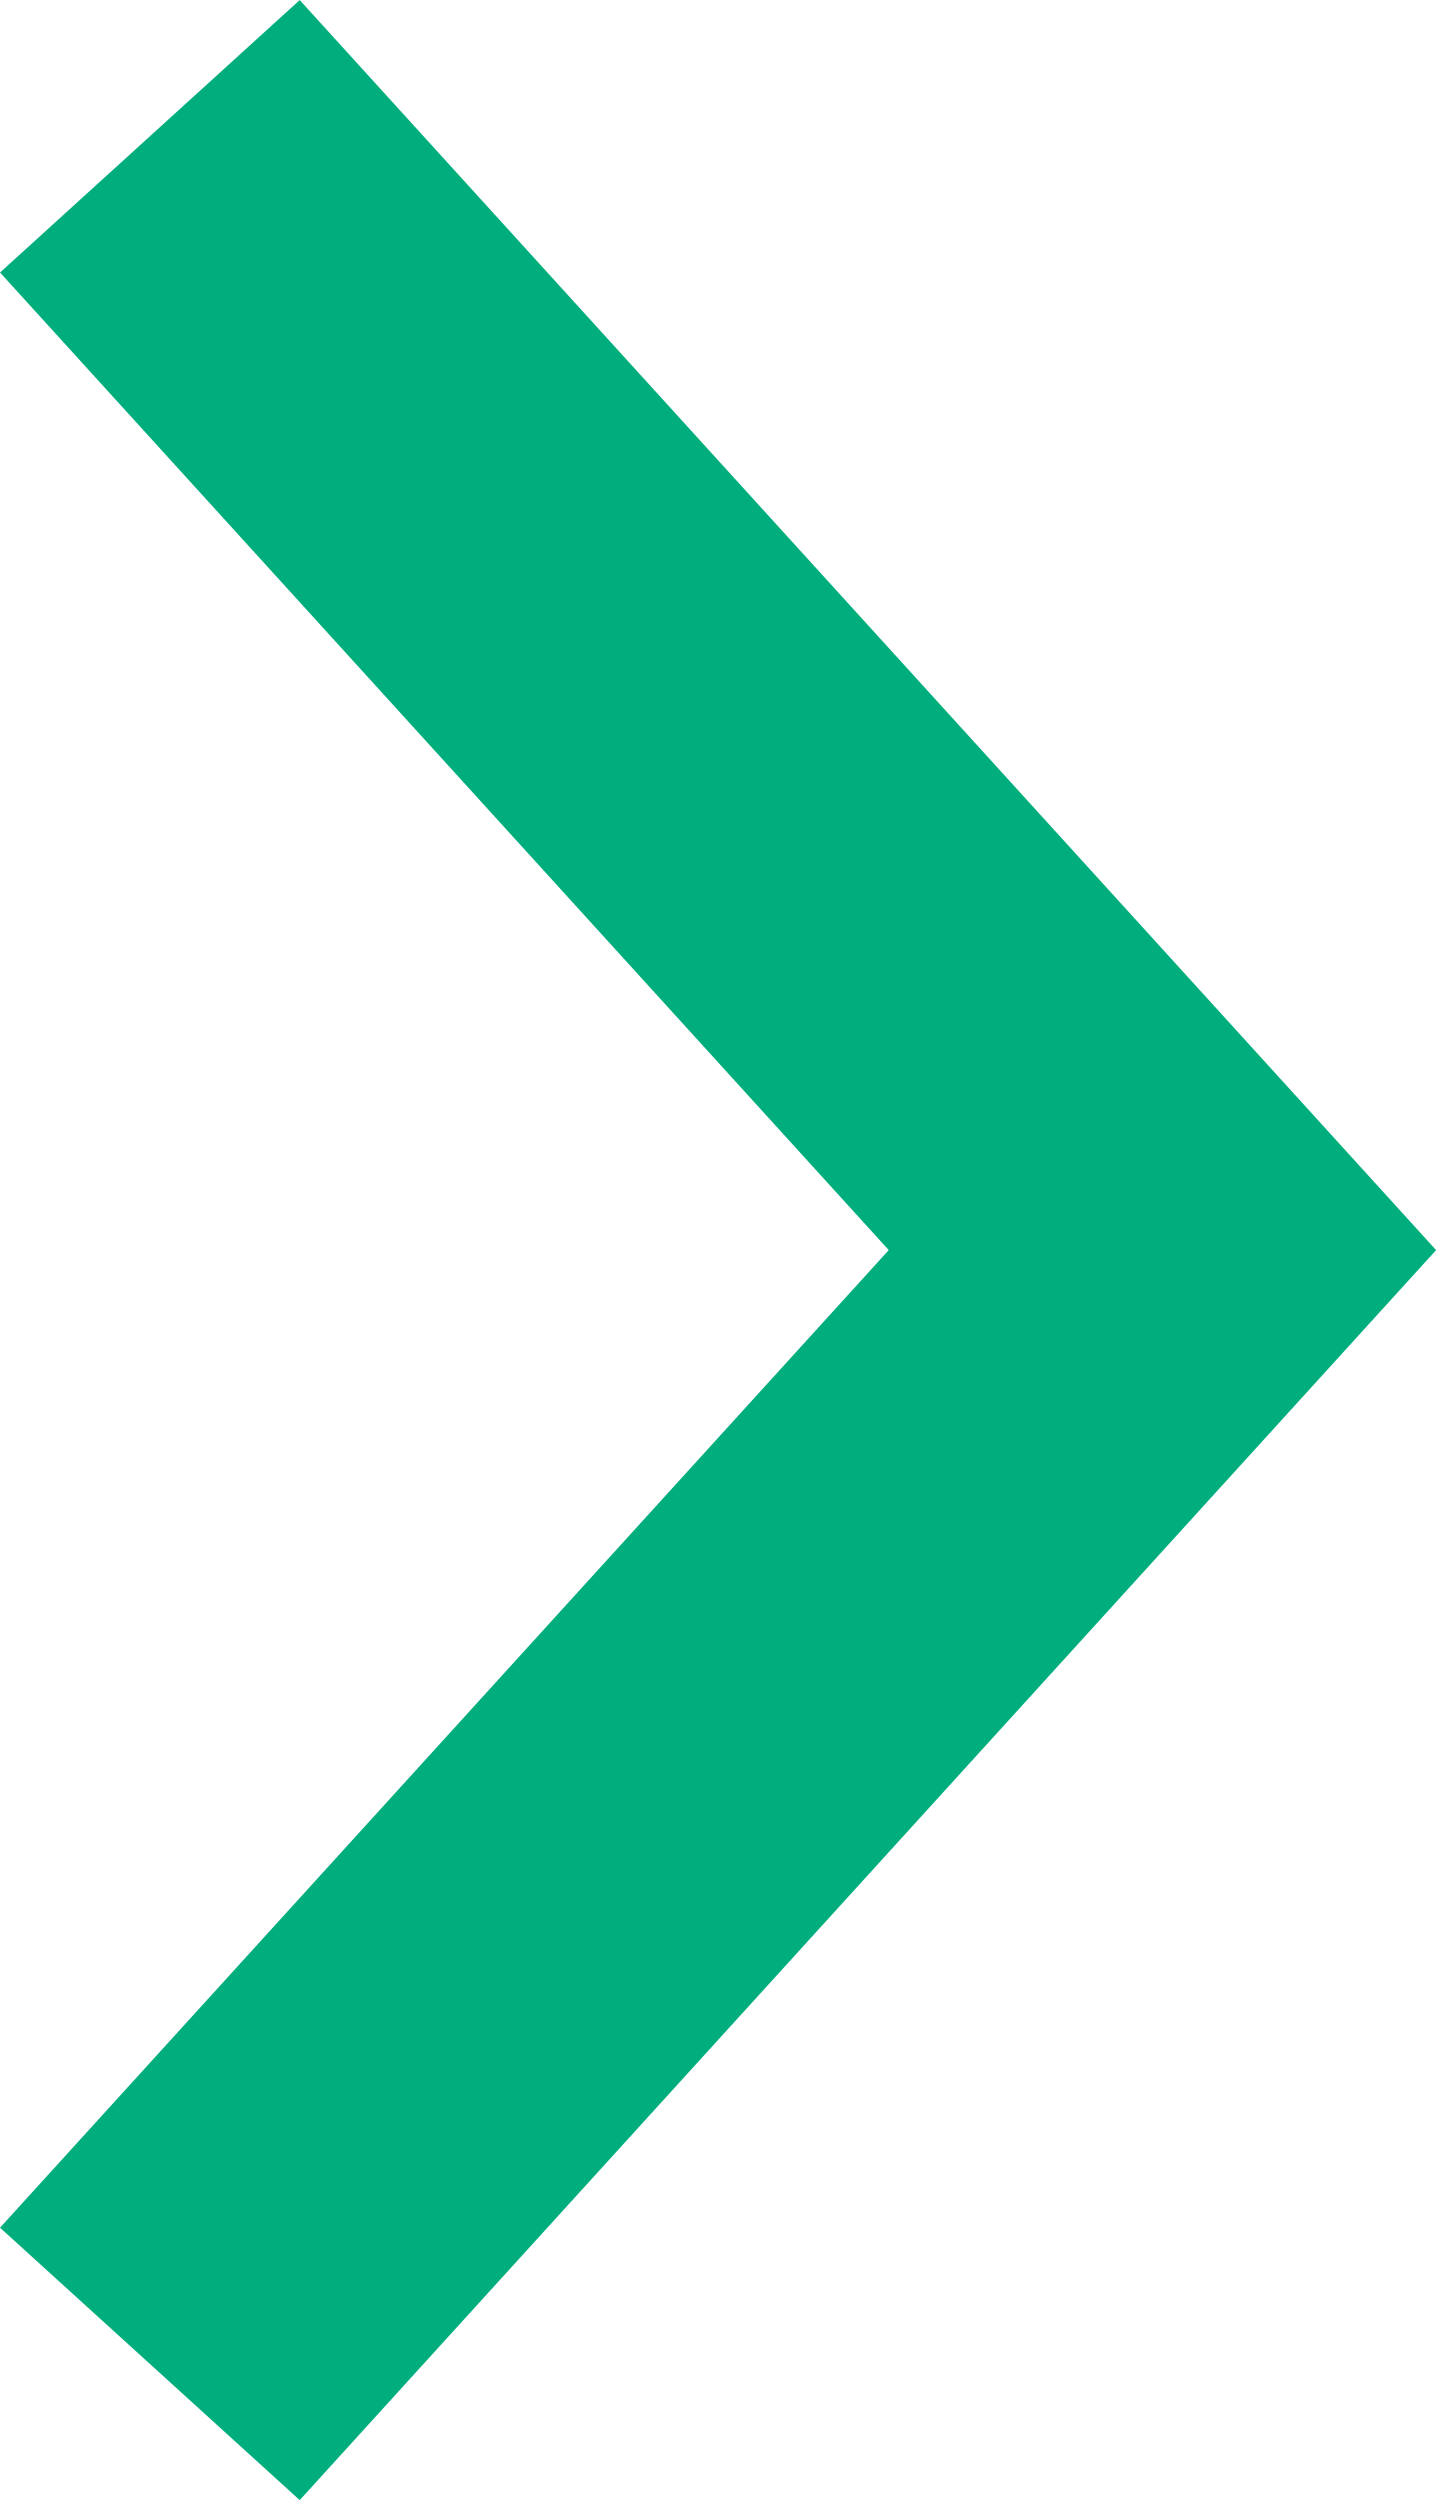
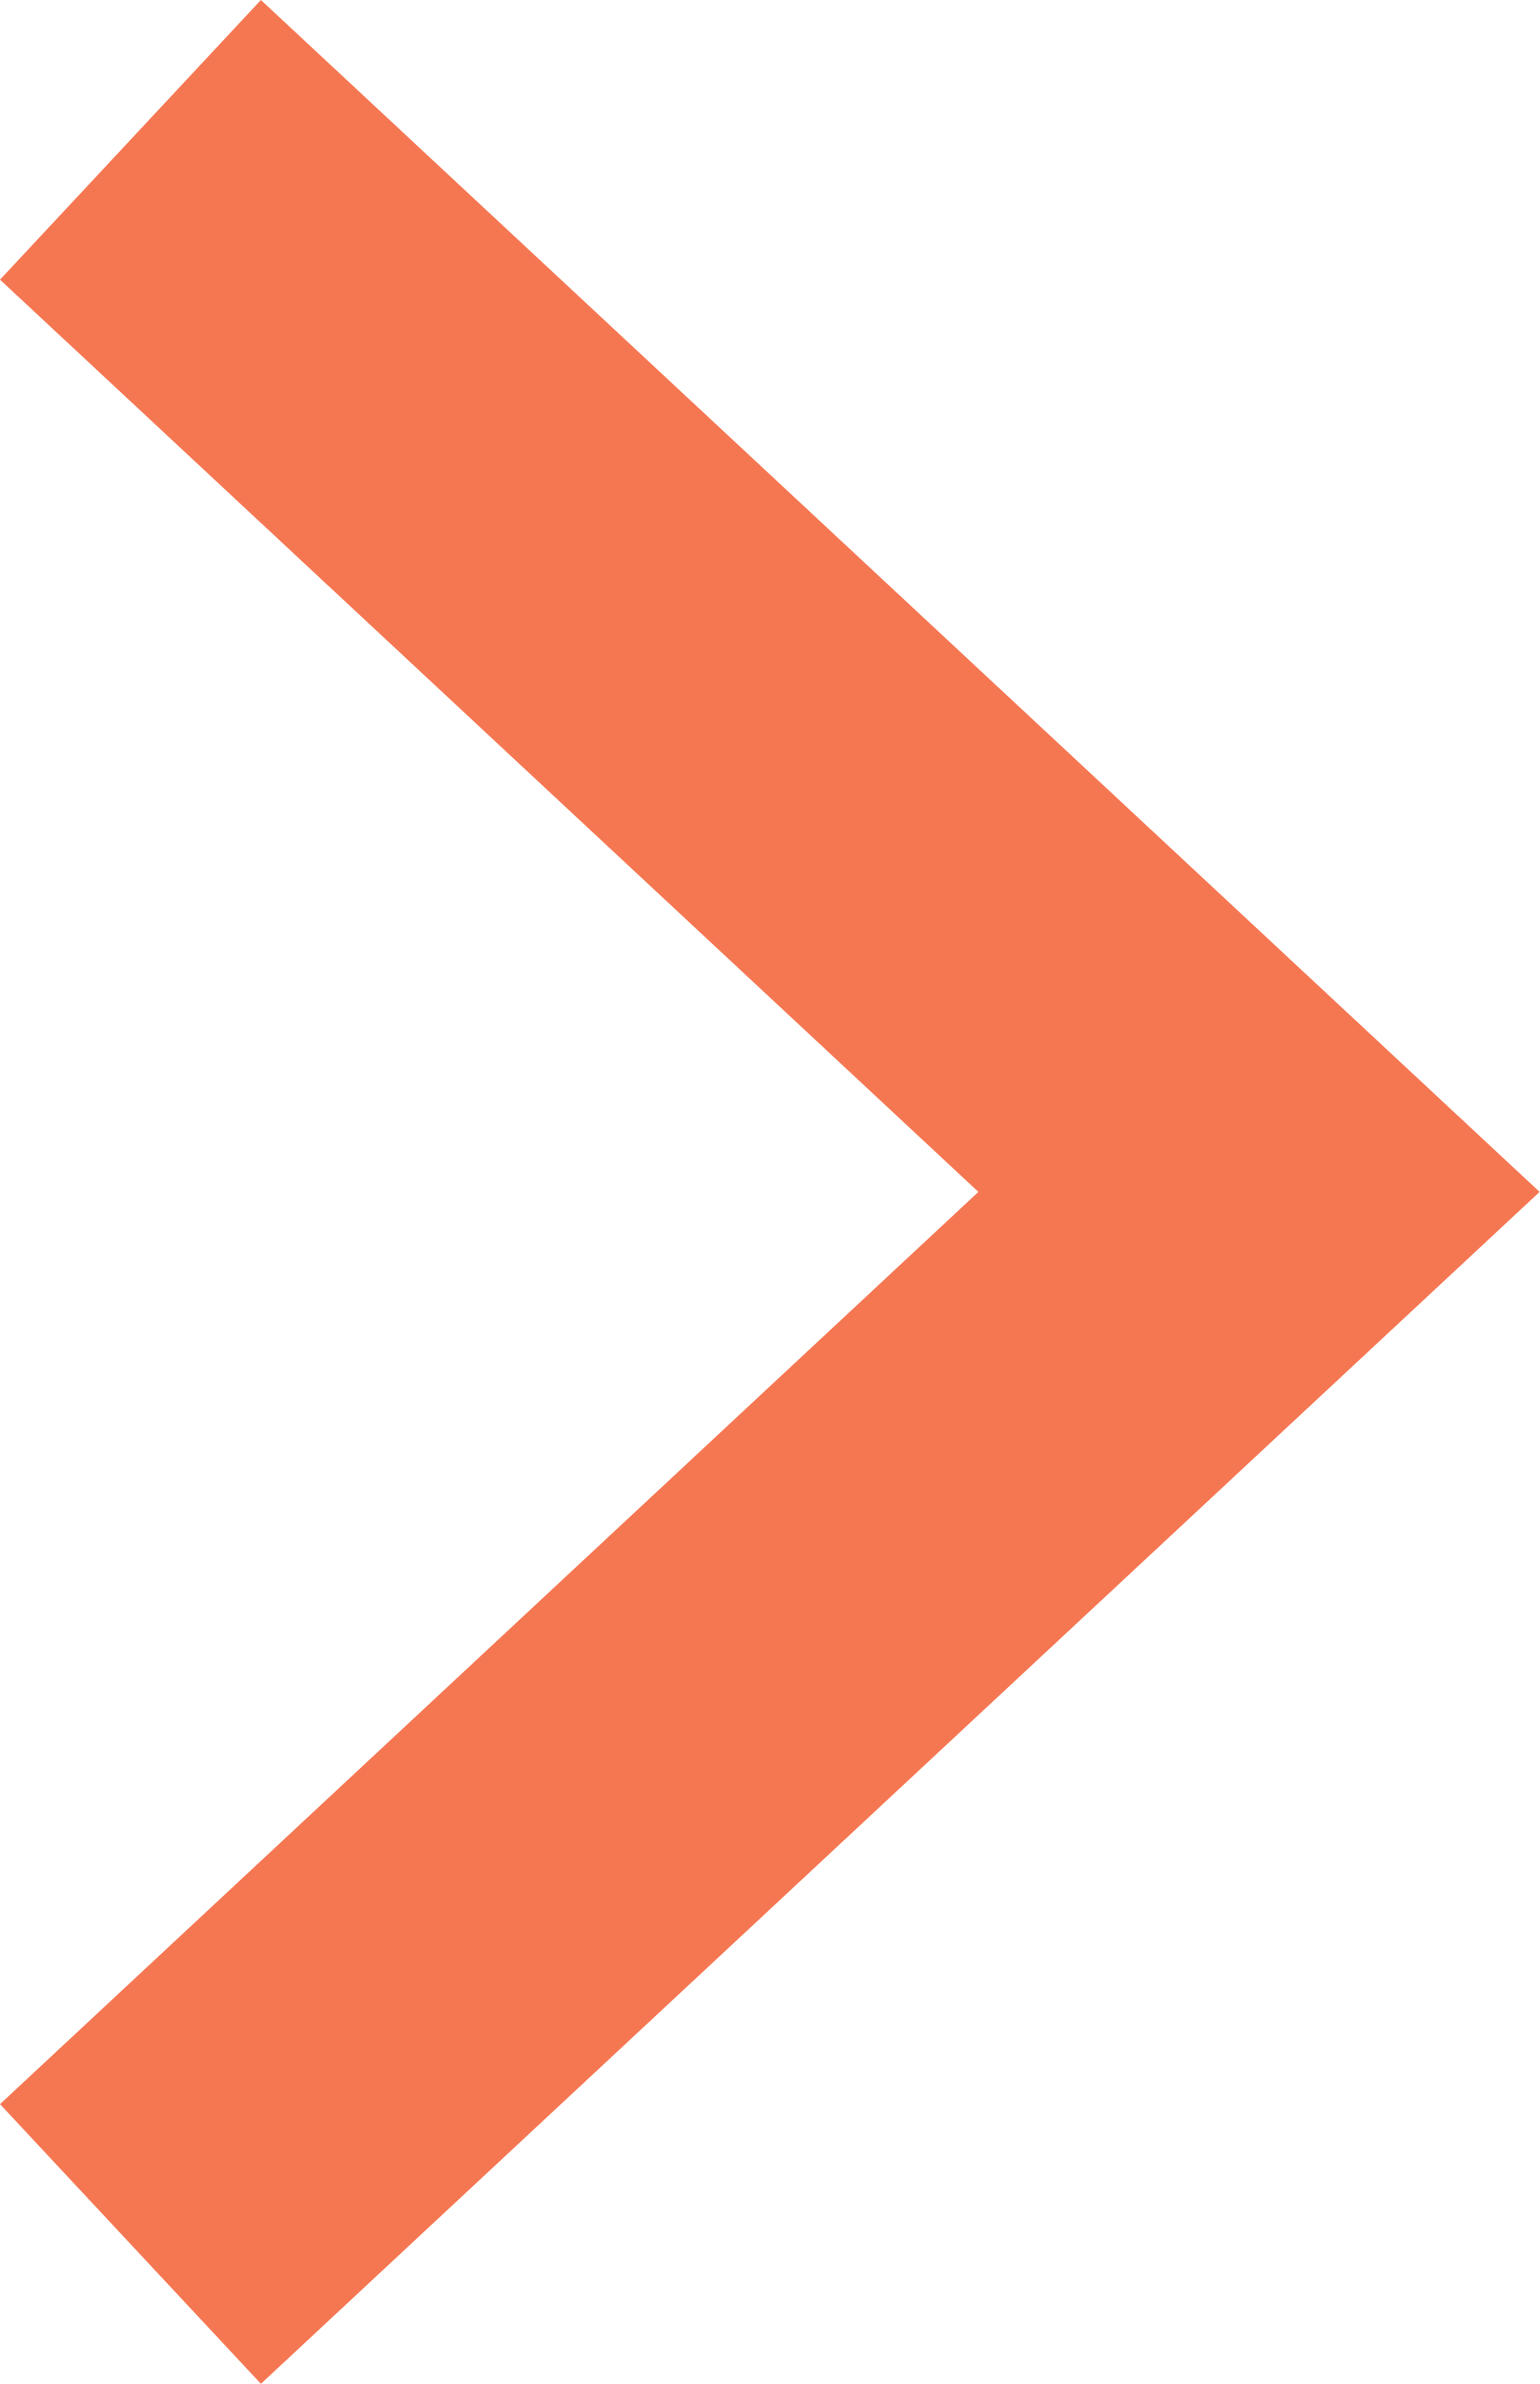
- <svg xmlns="http://www.w3.org/2000/svg" width="7.091" height="12.345" viewBox="0 0 7.091 12.345">
-   <path id="パス_498" data-name="パス 498" d="M0,0,5,5.5,0,11" transform="translate(0.74 0.673)" fill="none" stroke="#00ad7c" stroke-width="2" />
+ <svg xmlns="http://www.w3.org/2000/svg" width="8.048" height="12.463" viewBox="0 0 8.048 12.463">
+   <defs>
+     <style>
+       .cls-1 {
+         fill: #f57752;
+       }
+     </style>
+   </defs>
+   <path id="right_arrow" class="cls-1" d="M.682,11.731-.682,10.269,4.433,5.5-.682.731.682-.731,7.367,5.5Z" transform="translate(0.682 0.731)" />
</svg>
